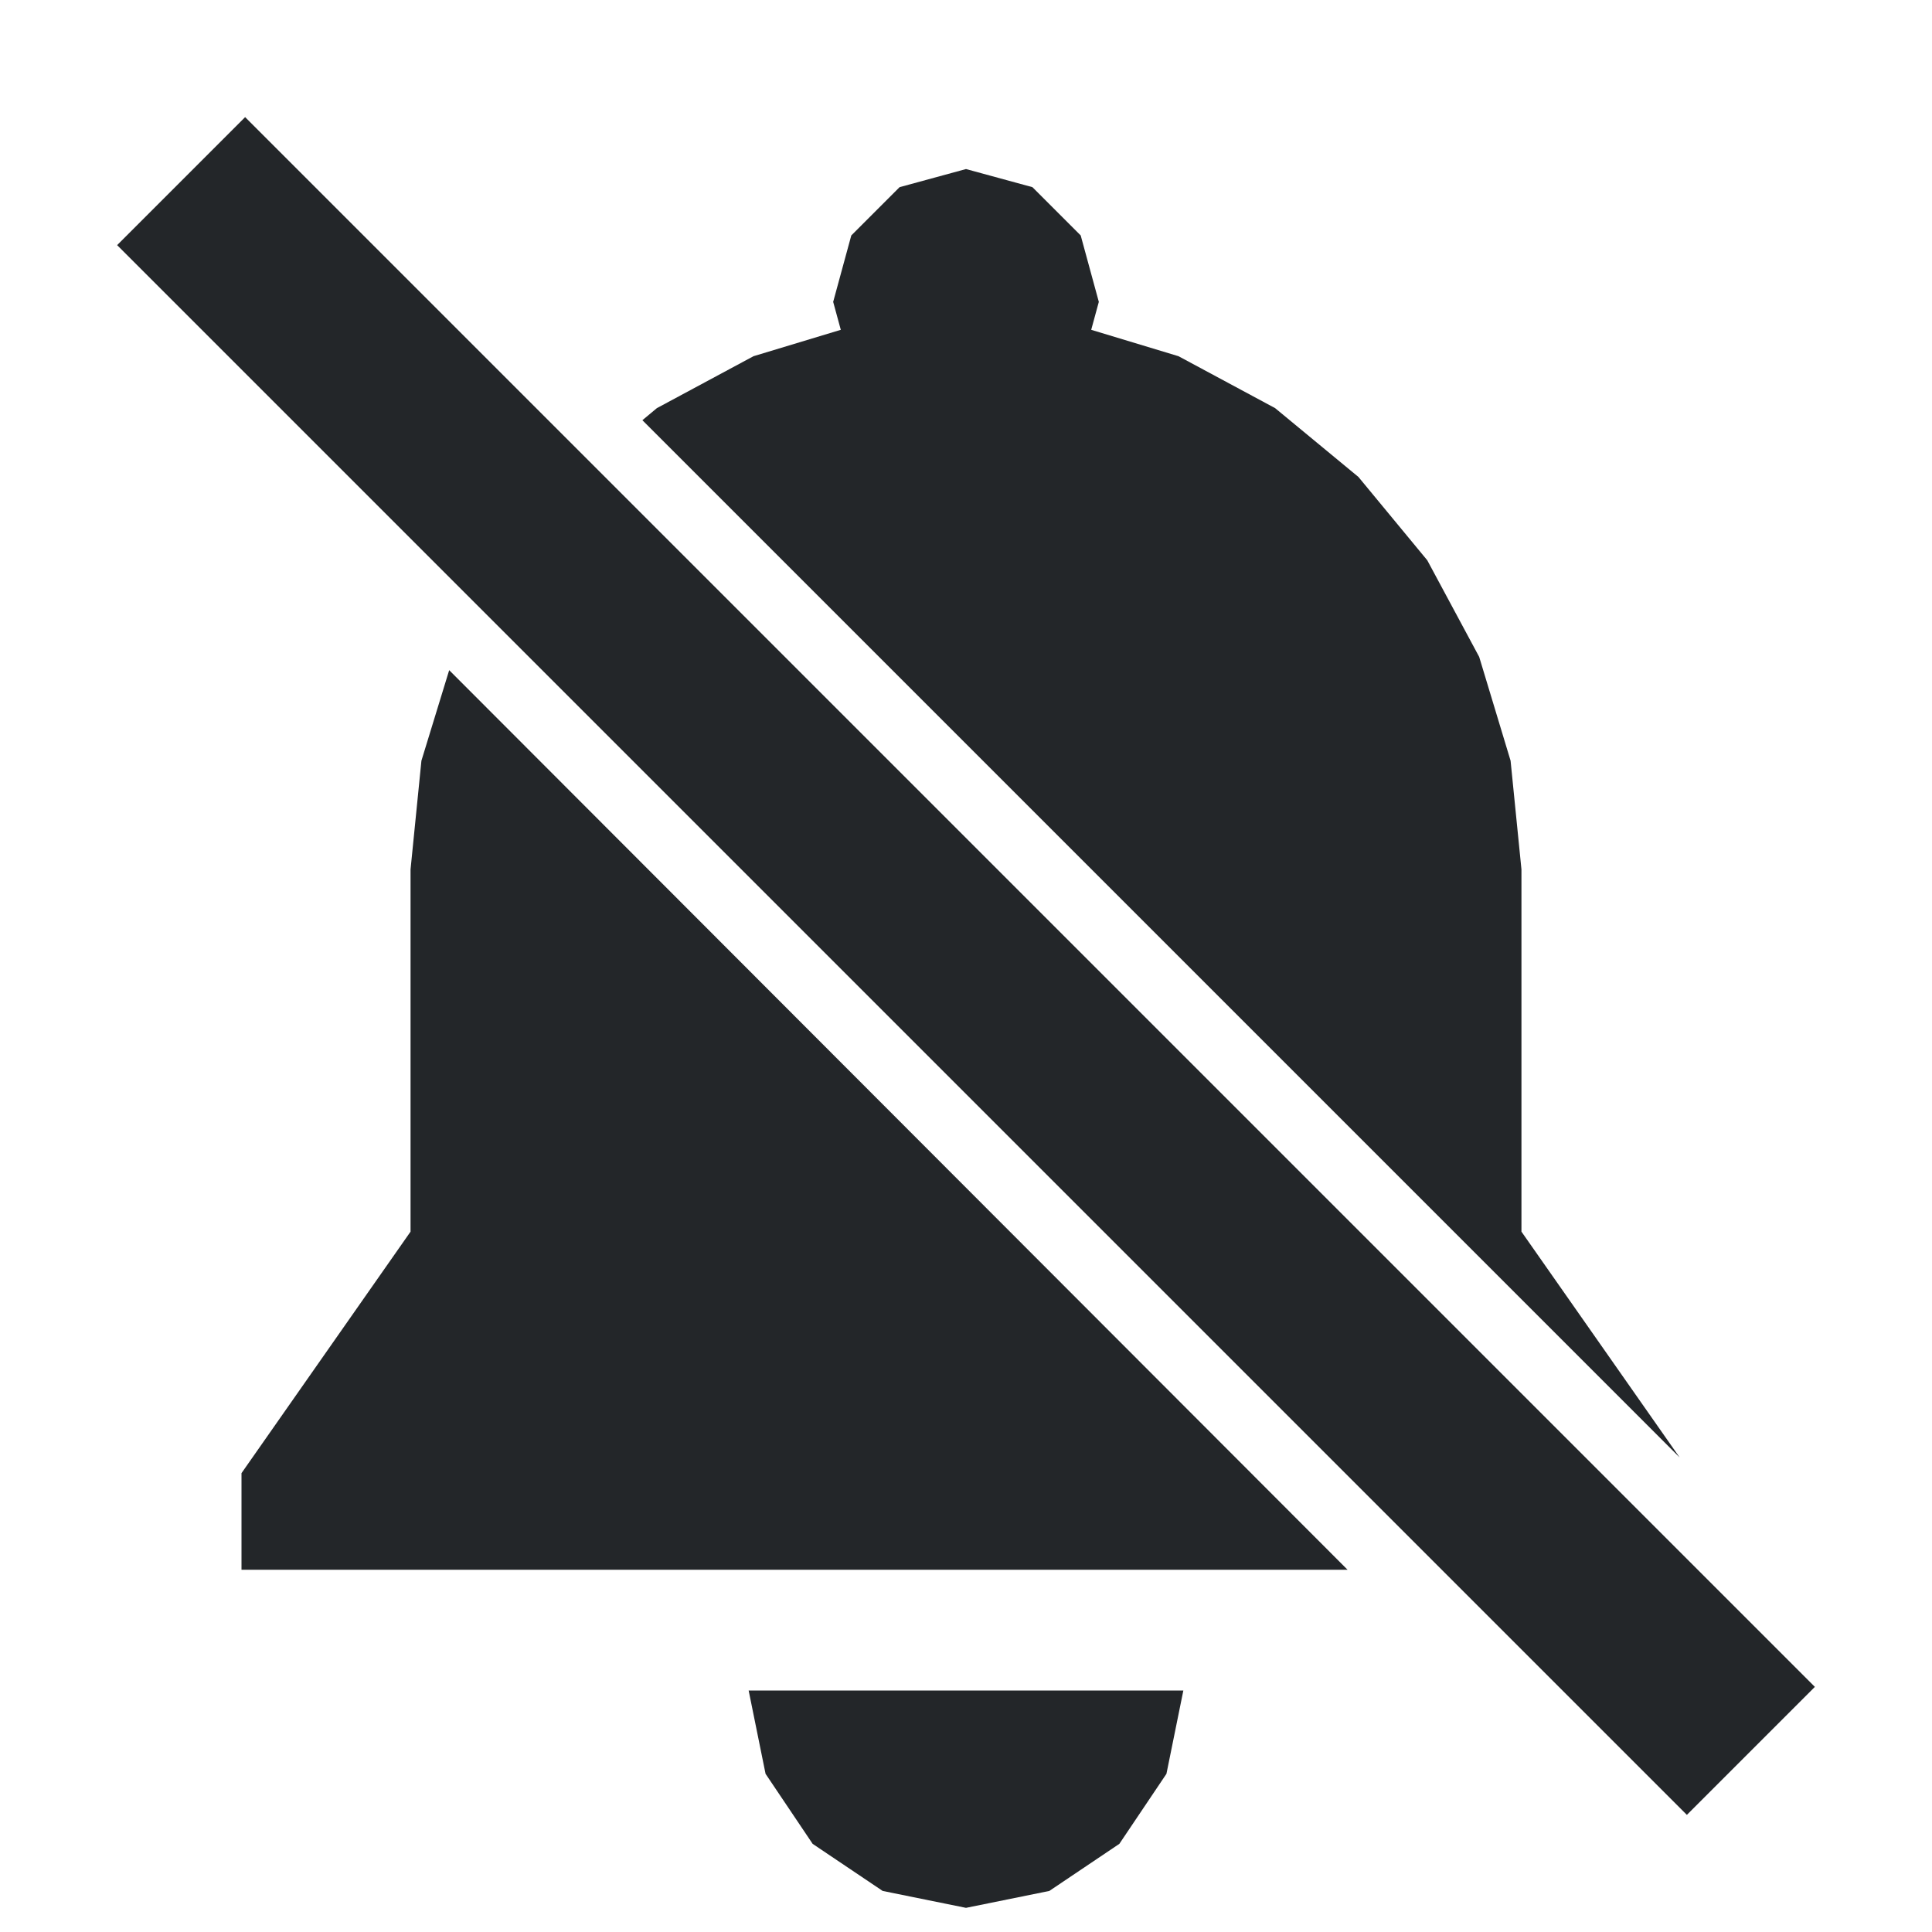
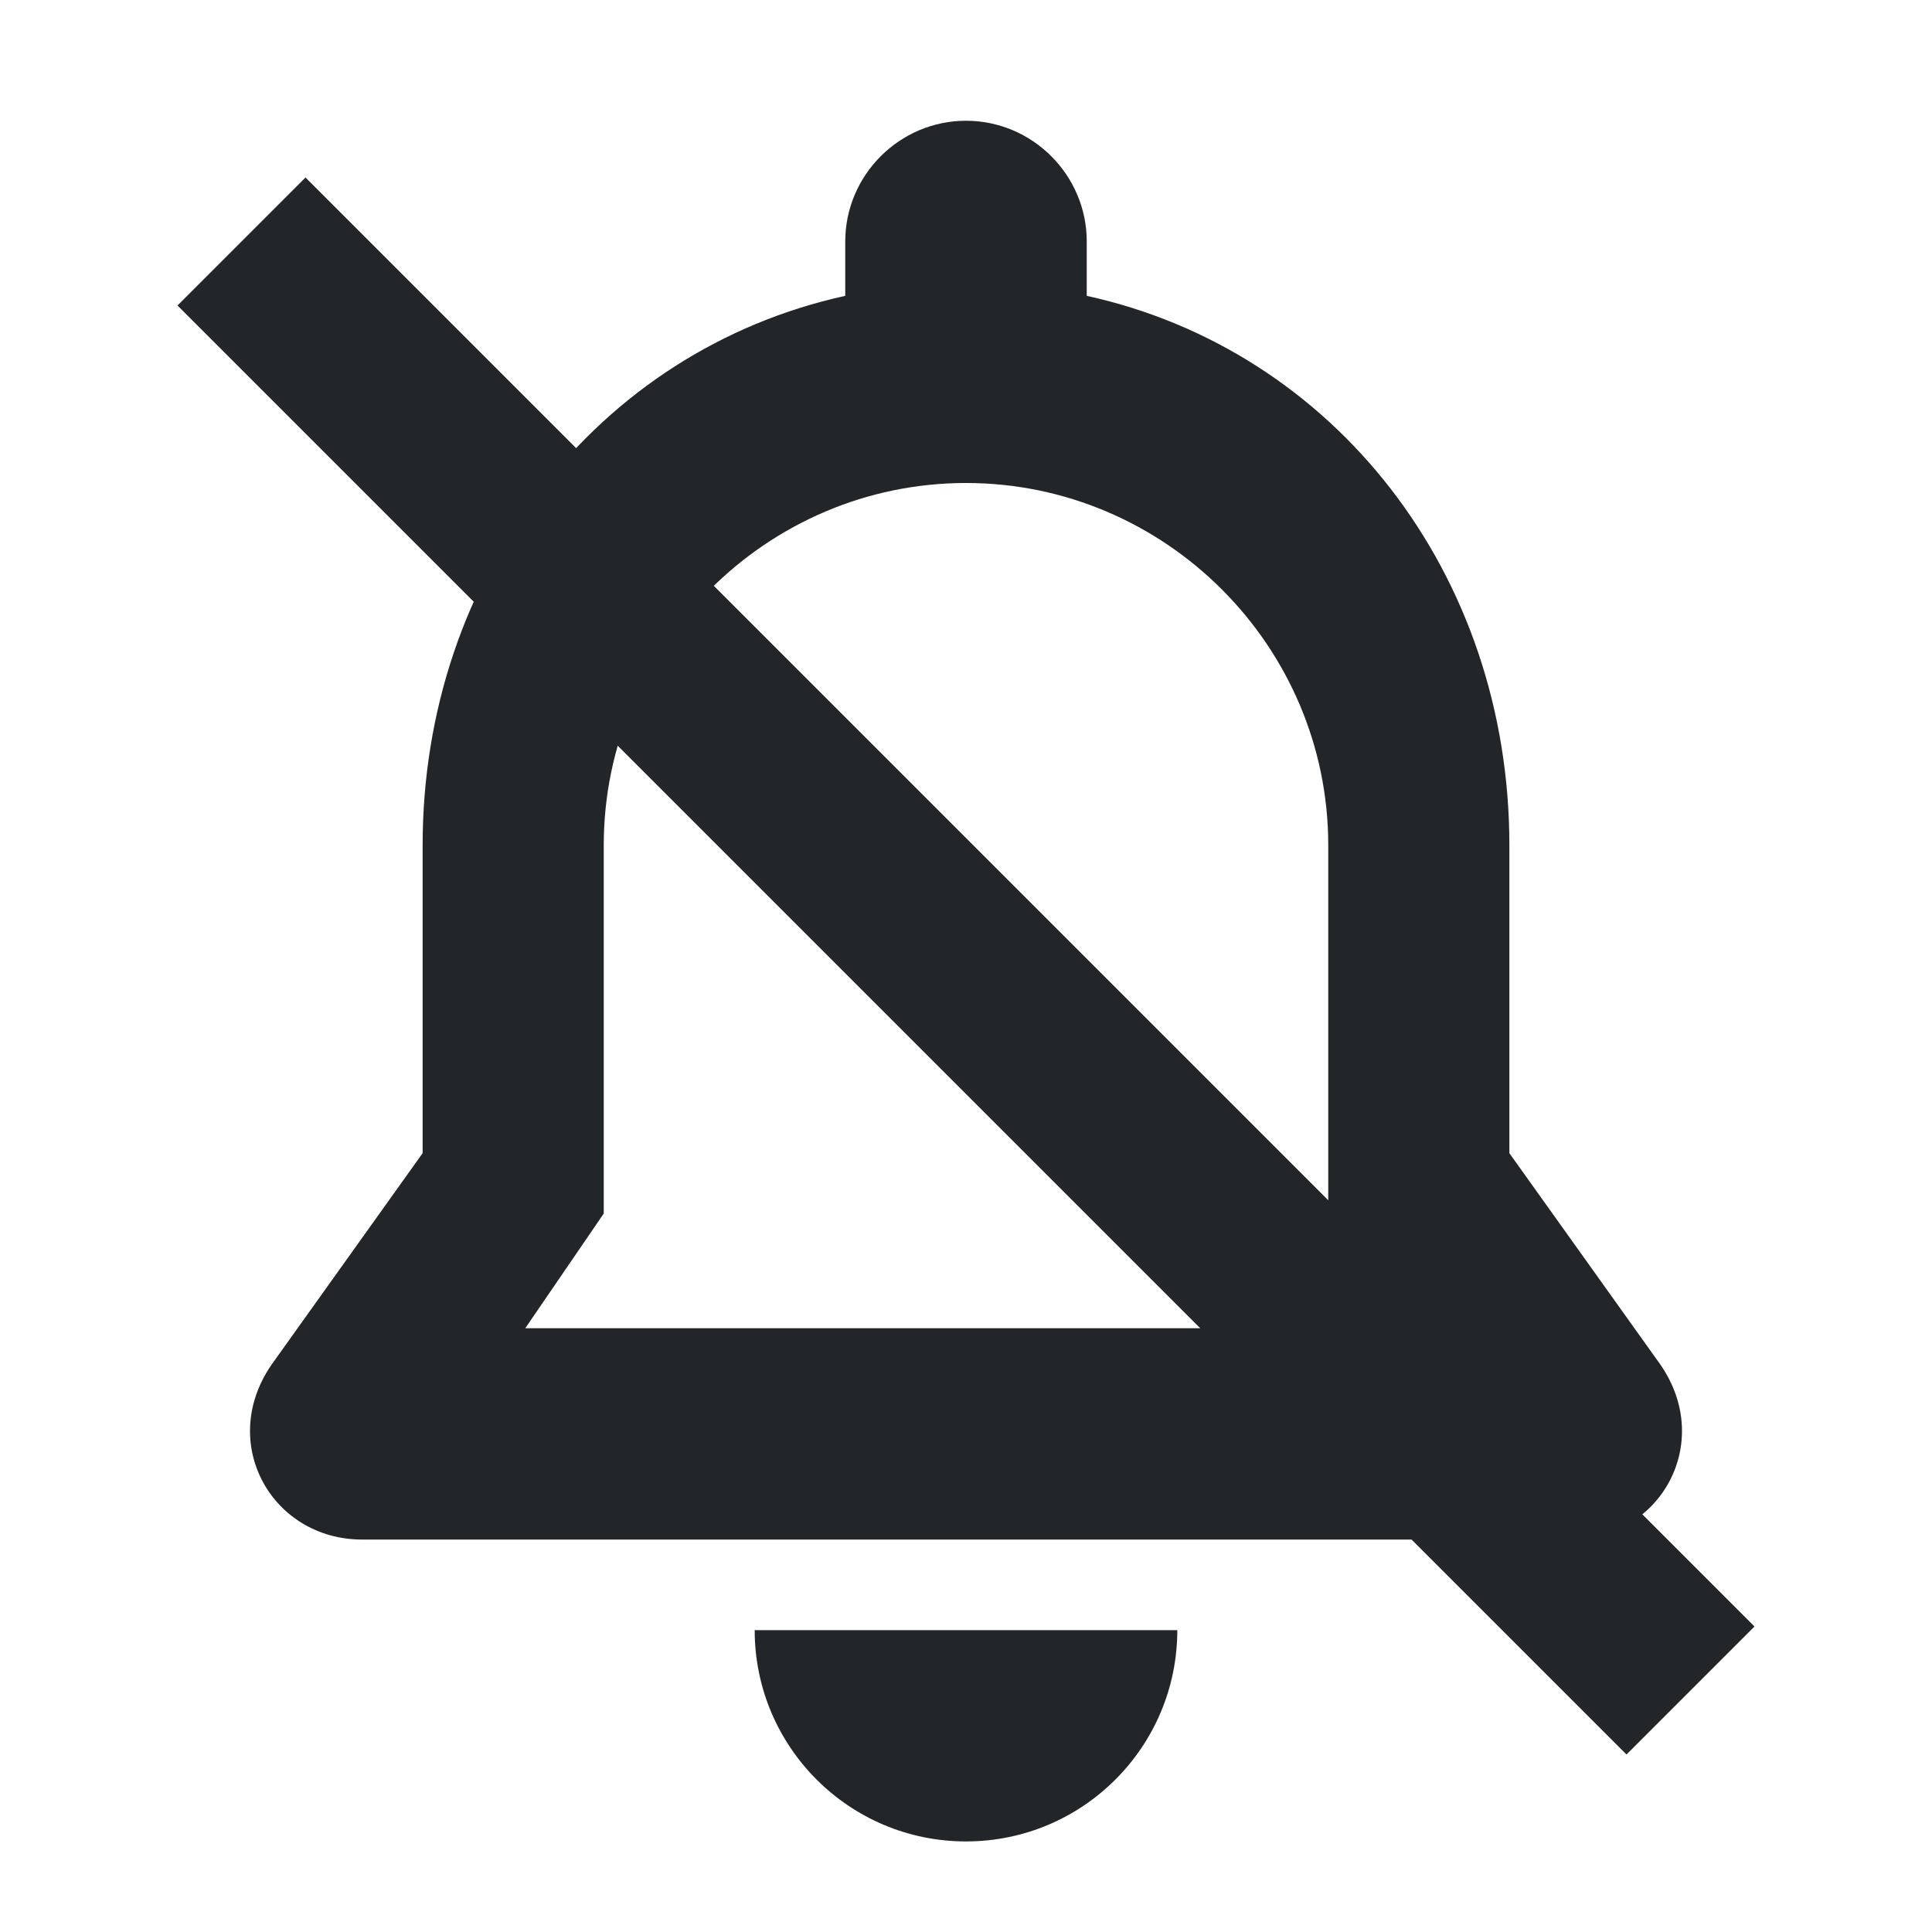
<svg xmlns="http://www.w3.org/2000/svg" width="16" height="16" viewBox="0 0 16 16">
  <defs>
    <style type="text/css" id="current-color-scheme">.ColorScheme-Text { color:#232629; }</style>
  </defs>
-   <path class="ColorScheme-Text" fill="currentColor" d="M3.40 7.20 L3.49 6.30 L3.72 5.55 L11.16 13.00 L2.00 13.00 L2.00 12.20 L3.40 10.20Z" />
-   <path class="ColorScheme-Text" fill="currentColor" d="M5.32 3.48 L5.44 3.38 L6.24 2.95 L7.10 2.69 L8.00 2.60 L8.90 2.69 L9.76 2.95 L10.56 3.38 L11.25 3.95 L11.82 4.64 L12.25 5.44 L12.51 6.30 L12.60 7.20 L12.60 10.20 L13.91 12.07Z" />
-   <path class="ColorScheme-Text" fill="currentColor" d="M9.10 2.50 L8.95 3.05 L8.55 3.45 L8.00 3.60 L7.45 3.45 L7.05 3.05 L6.90 2.50 L7.05 1.95 L7.45 1.55 L8.00 1.40 L8.55 1.55 L8.95 1.95 L9.10 2.50Z" />
-   <path class="ColorScheme-Text" fill="currentColor" d="M6.20 14.00 L9.80 14.00 L9.80 14.00 L9.66 14.69 L9.27 15.27 L8.69 15.66 L8.00 15.80 L7.31 15.66 L6.73 15.27 L6.34 14.69 L6.20 14.00Z" />
-   <path class="ColorScheme-Text" fill="currentColor" d="M2.03 0.97 L15.03 13.97 L13.97 15.03 L0.97 2.03Z" />
+   <path fill="currentColor" fill-rule="evenodd" class="ColorScheme-Text" d="M8 1c.55 0 1 .45 1 1v.45c2.05.45 3.5 2.3 3.5 4.55v2.55l1.25 1.75c.45.65 0 1.45-.75 1.45H3c-.75 0-1.2-.8-.75-1.45L3.5 9.55V7c0-2.25 1.45-4.1 3.5-4.55V2c0-.55.45-1 1-1zm0 3C6.35 4 5 5.35 5 7v3.05L4.35 11h7.3L11 10.05V7c0-1.65-1.35-3-3-3z" />
+   <path fill="currentColor" class="ColorScheme-Text" d="M6.25 13.5h3.5a1.75 1.75 0 0 1-3.5 0z" />
+   <path fill="currentColor" class="ColorScheme-Text" d="M1.47 2.53l1.06-1.06 12 12-1.06 1.06z" />
</svg>
